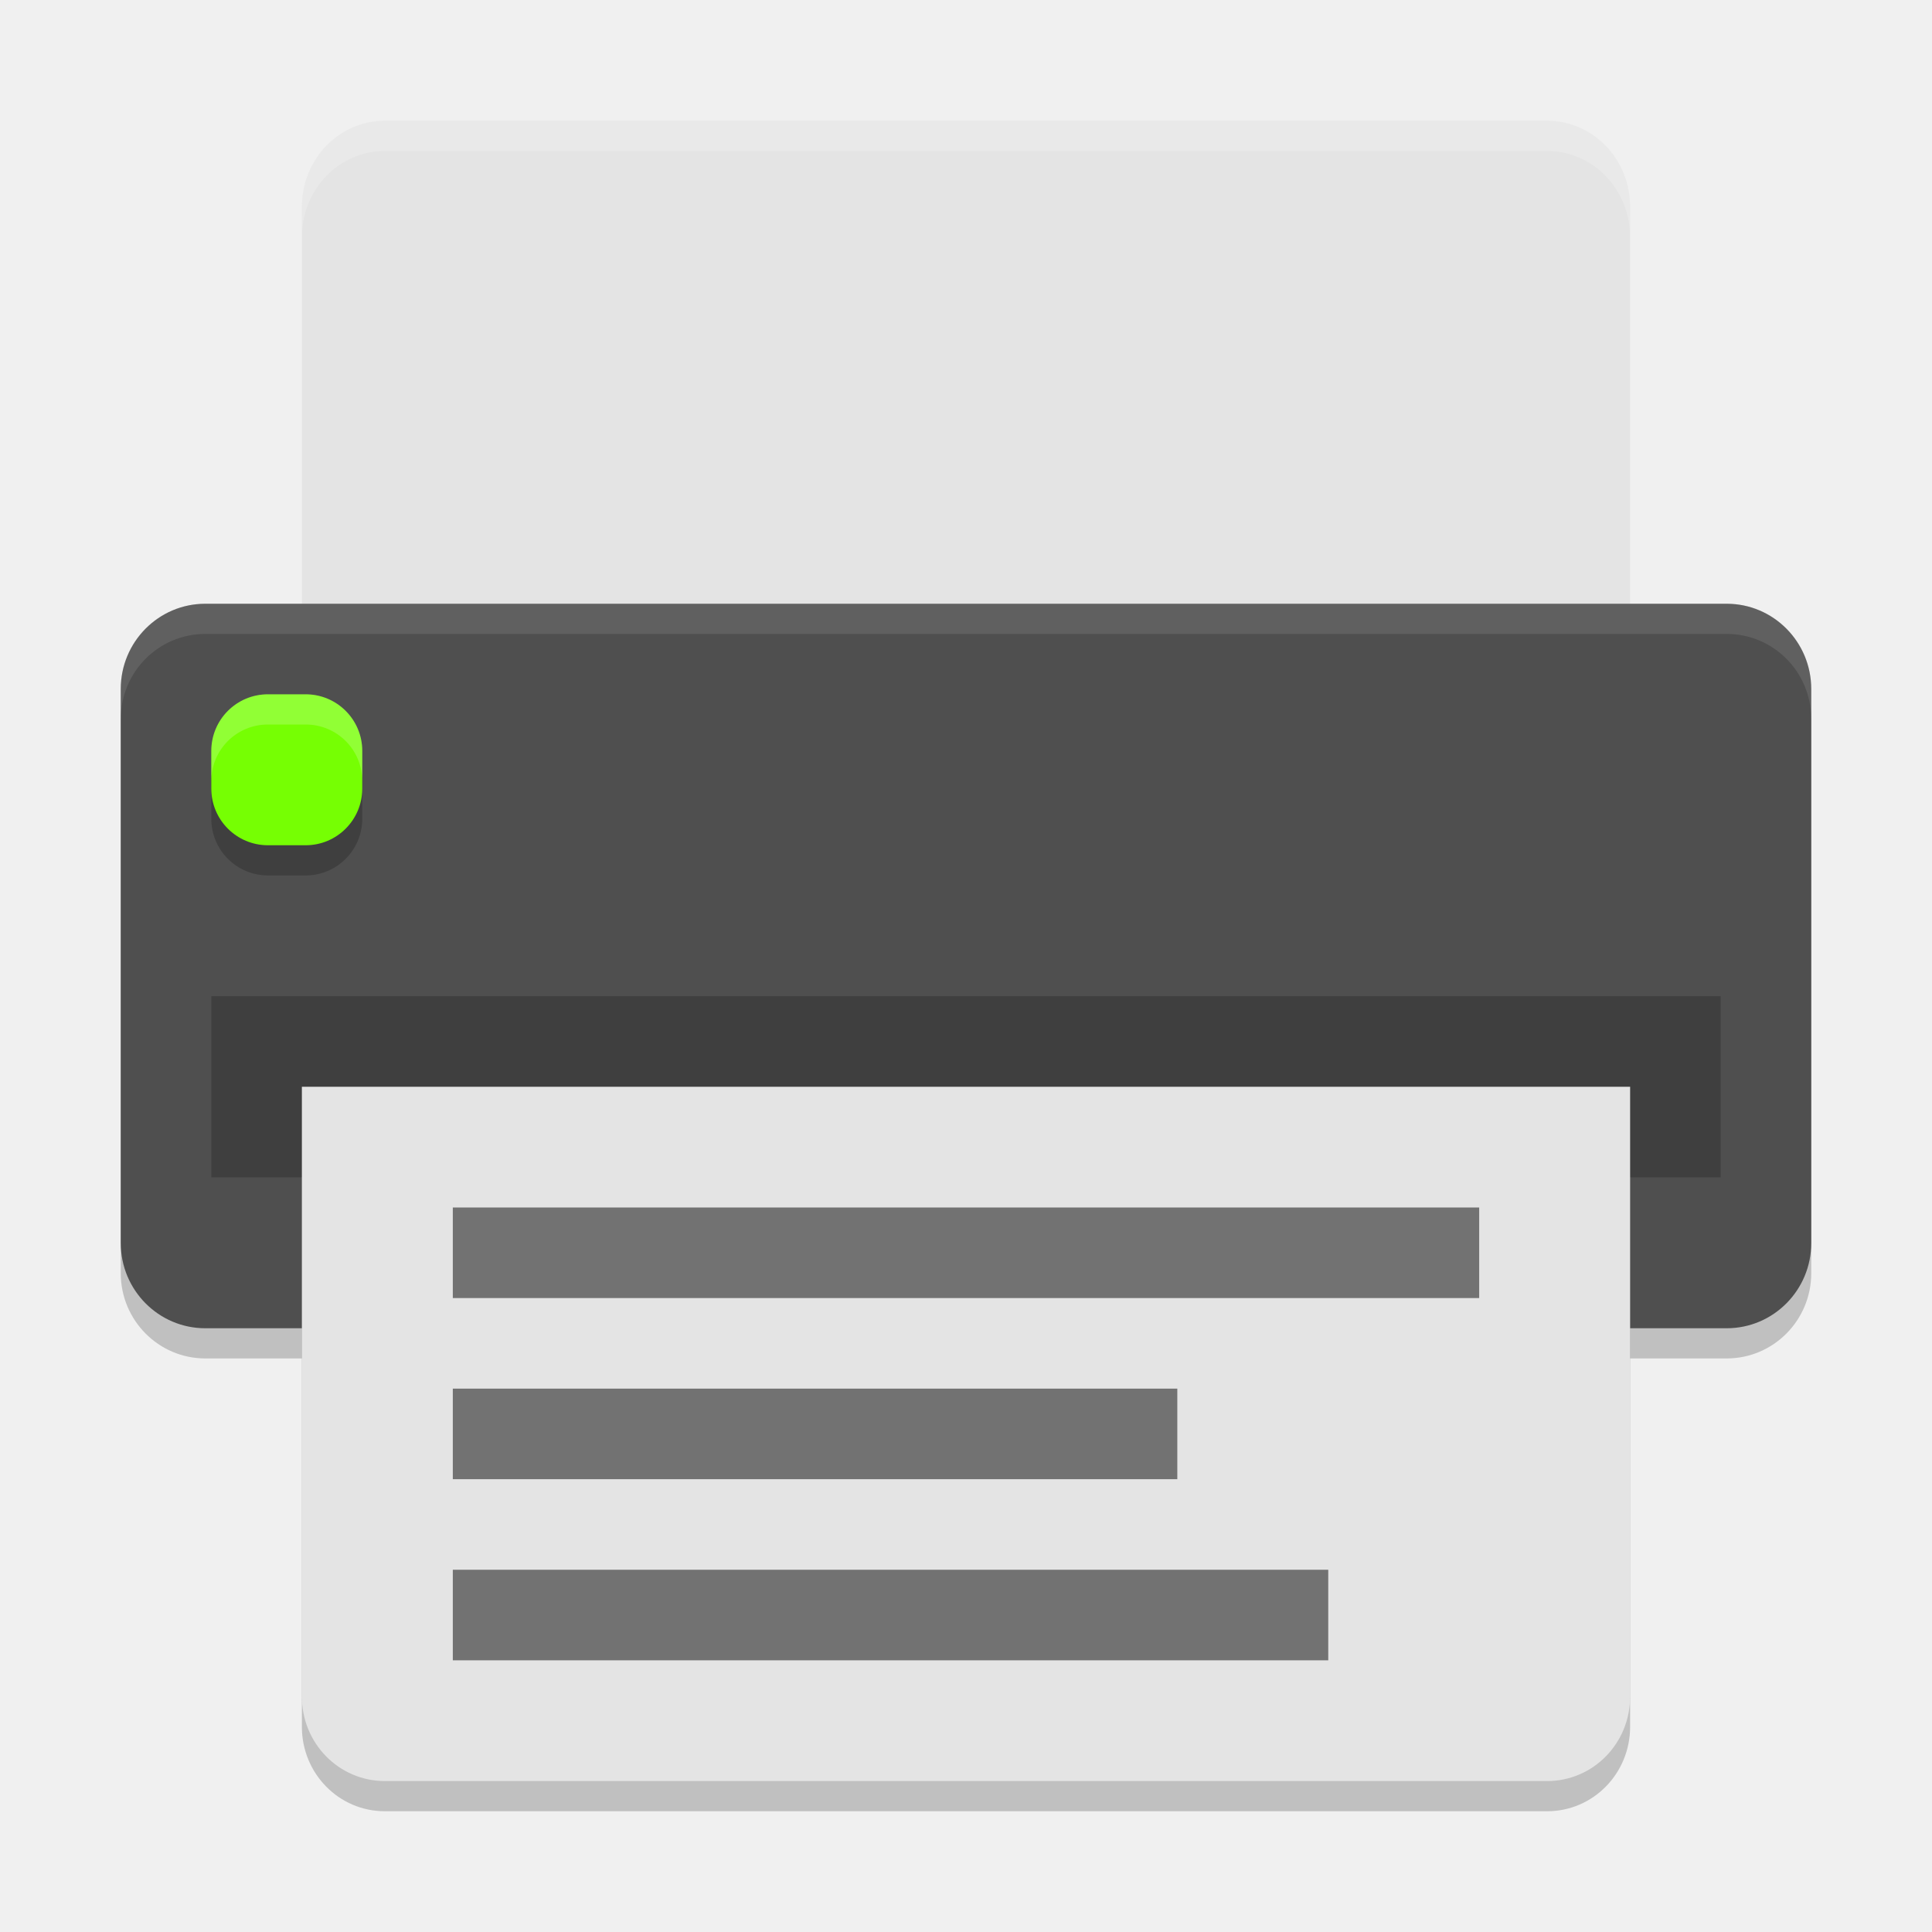
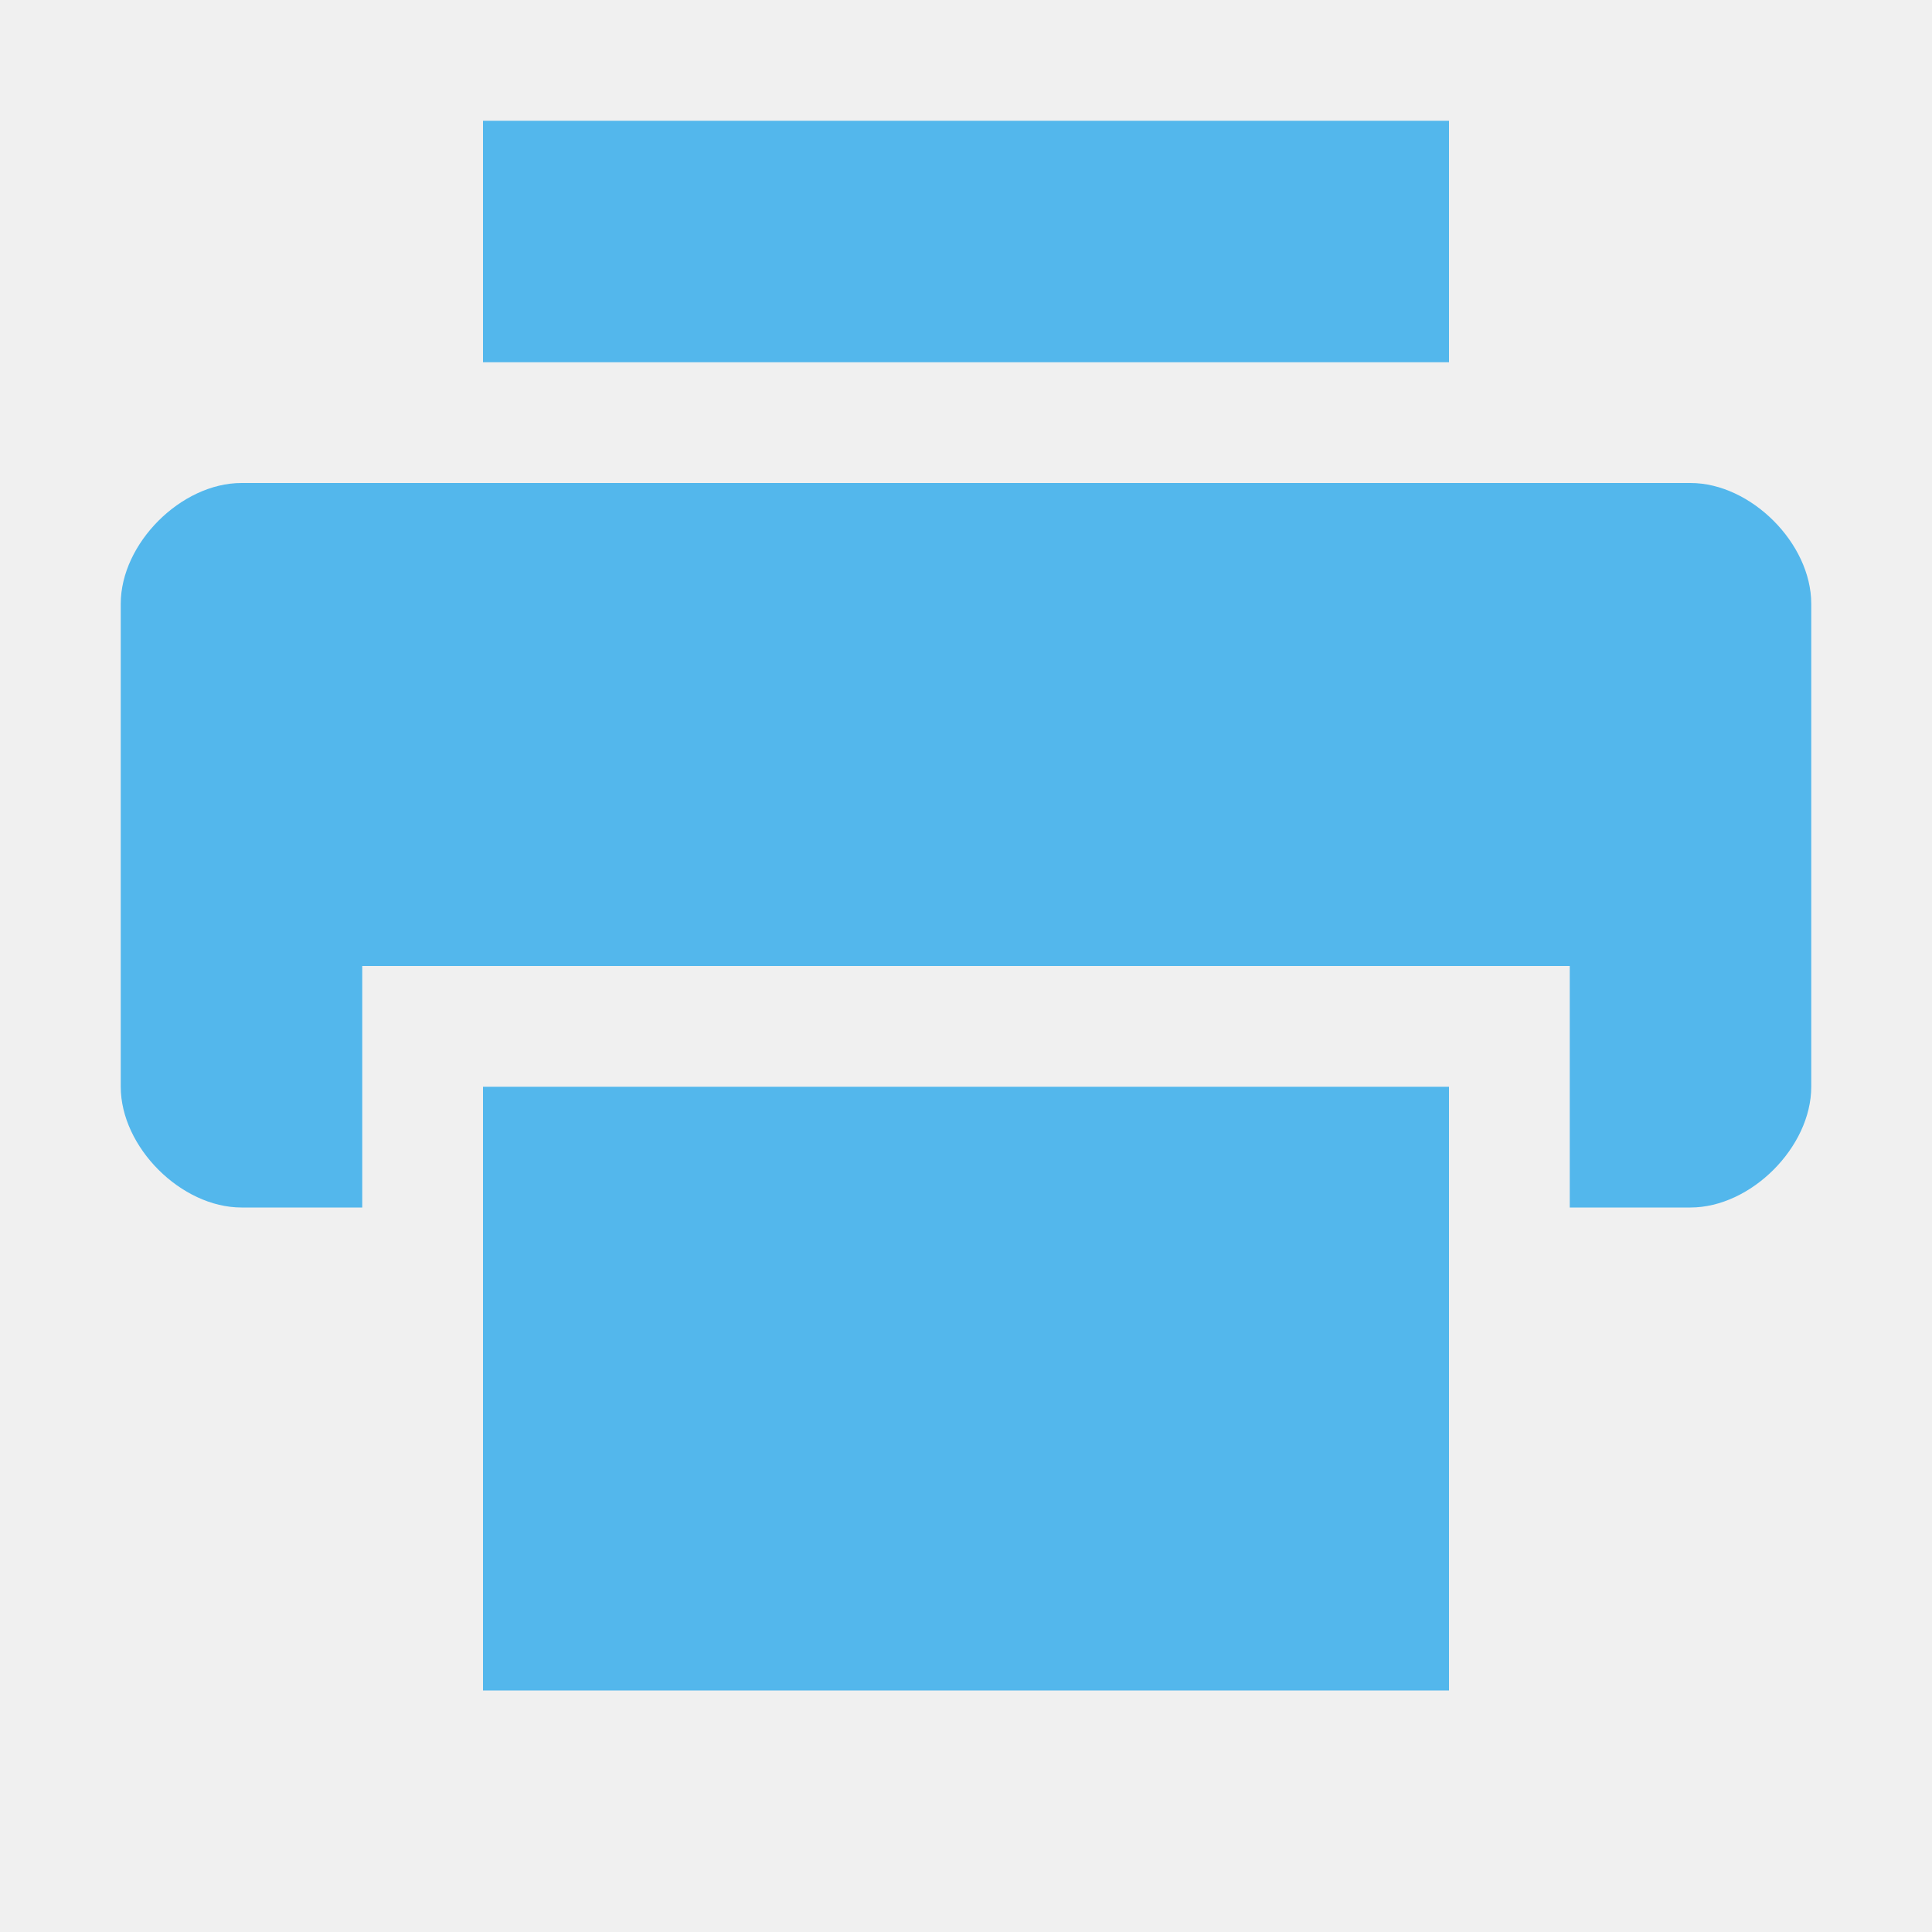
- <svg xmlns="http://www.w3.org/2000/svg" width="64" height="64" version="1">
-   <path style="opacity:0.2" d="m 10,37 0,20.2 c 0,1.551 1.226,2.8 2.75,2.8 l 38.5,0 C 52.773,60 54,58.751 54,57.2 L 54,37 Z" />
-   <rect style="opacity:0.2" width="24" height="56" x="-45" y="-60" rx="2.824" ry="2.8" transform="matrix(0,-1,-1,0,0,0)" />
-   <path style="fill:#e4e4e4" d="M 12.75,4 C 11.226,4 10,5.274 10,6.857 L 10,24 54,24 54,6.857 C 54,5.274 52.773,4 51.25,4 l -38.5,0 z" />
-   <rect style="fill:#4f4f4f" width="24" height="56" x="-44" y="-60" rx="2.824" ry="2.8" transform="matrix(0,-1,-1,0,0,0)" />
-   <rect style="opacity:0.2" width="50" height="6" x="7" y="33" />
-   <rect style="opacity:0.2" width="5" height="5" x="7" y="24" rx="1.875" ry="1.875" />
-   <rect style="fill:#76ff03" width="5" height="5" x="7" y="23" rx="1.875" ry="1.875" />
-   <path style="fill:#e4e4e4" d="m 10,36 0,20.2 c 0,1.551 1.226,2.8 2.75,2.8 l 38.5,0 C 52.773,59 54,57.751 54,56.2 L 54,36 Z" />
-   <rect style="opacity:0.5" width="29" height="3" x="15" y="52" />
-   <rect style="opacity:0.5" width="24" height="3" x="15" y="46" />
-   <rect style="opacity:0.5" width="34" height="3" x="15" y="40" />
-   <path style="fill:#ffffff;opacity:0.2" d="M 12.75 4 C 11.226 4 10 5.275 10 6.857 L 10 7.857 C 10 6.275 11.226 5 12.75 5 L 51.25 5 C 52.773 5 54 6.275 54 7.857 L 54 6.857 C 54 5.275 52.773 4 51.25 4 L 12.75 4 z" />
-   <path style="fill:#ffffff;opacity:0.1" d="M 6.801 20 C 5.25 20 4 21.26 4 22.824 L 4 23.824 C 4 22.26 5.25 21 6.801 21 L 57.199 21 C 58.75 21 60 22.26 60 23.824 L 60 22.824 C 60 21.26 58.75 20 57.199 20 L 6.801 20 z" />
-   <path style="fill:#ffffff;opacity:0.2" d="M 8.875 23 C 7.836 23 7 23.836 7 24.875 L 7 25.875 C 7 24.836 7.836 24 8.875 24 L 10.125 24 C 11.164 24 12 24.836 12 25.875 L 12 24.875 C 12 23.836 11.164 23 10.125 23 L 8.875 23 z" />
+ <svg xmlns="http://www.w3.org/2000/svg" width="16" height="16">
+   <g fill="#53b7ec" color="#53b7ec" style="">
+     <path d="M2 4c-.5 0-1 .5-1 1v4c0 .5.5 1 1 1h1V8h10v2h1c.5 0 1-.5 1-1V5c0-.5-.5-1-1-1zM4 1v2h8V1z" />
+     <path d="M4 9v5h8V9z" />
+   </g>
</svg>
